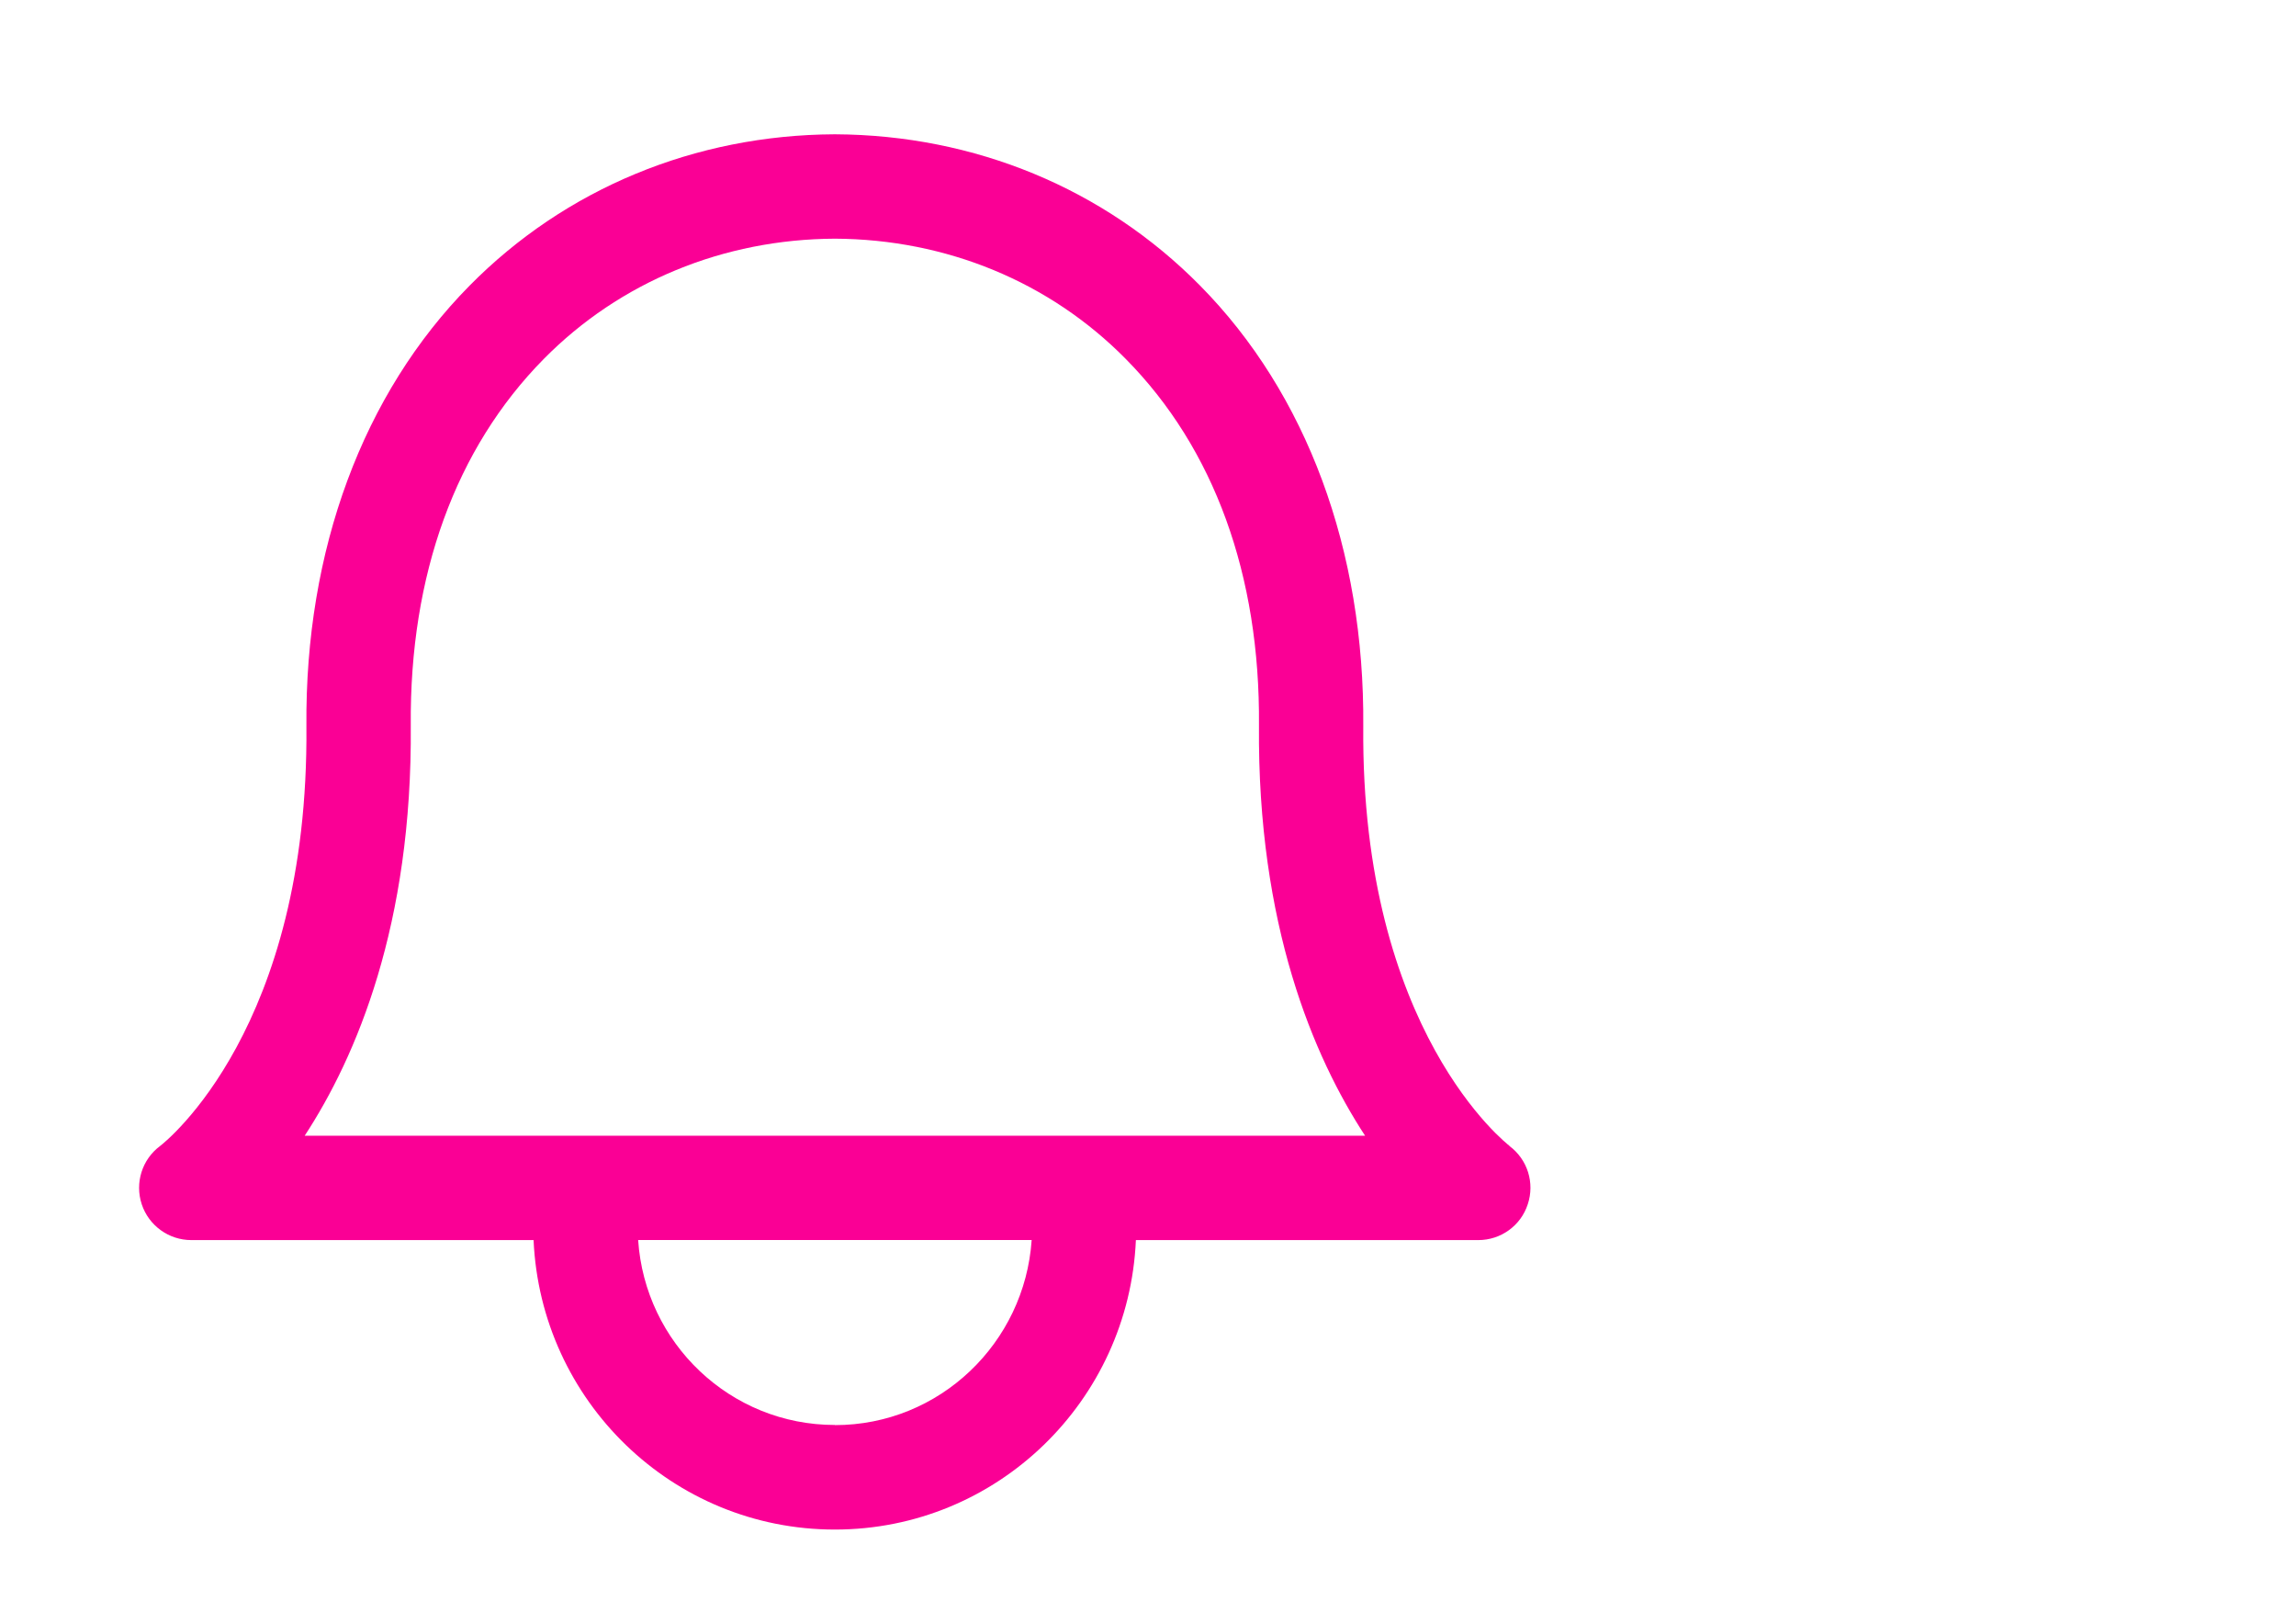
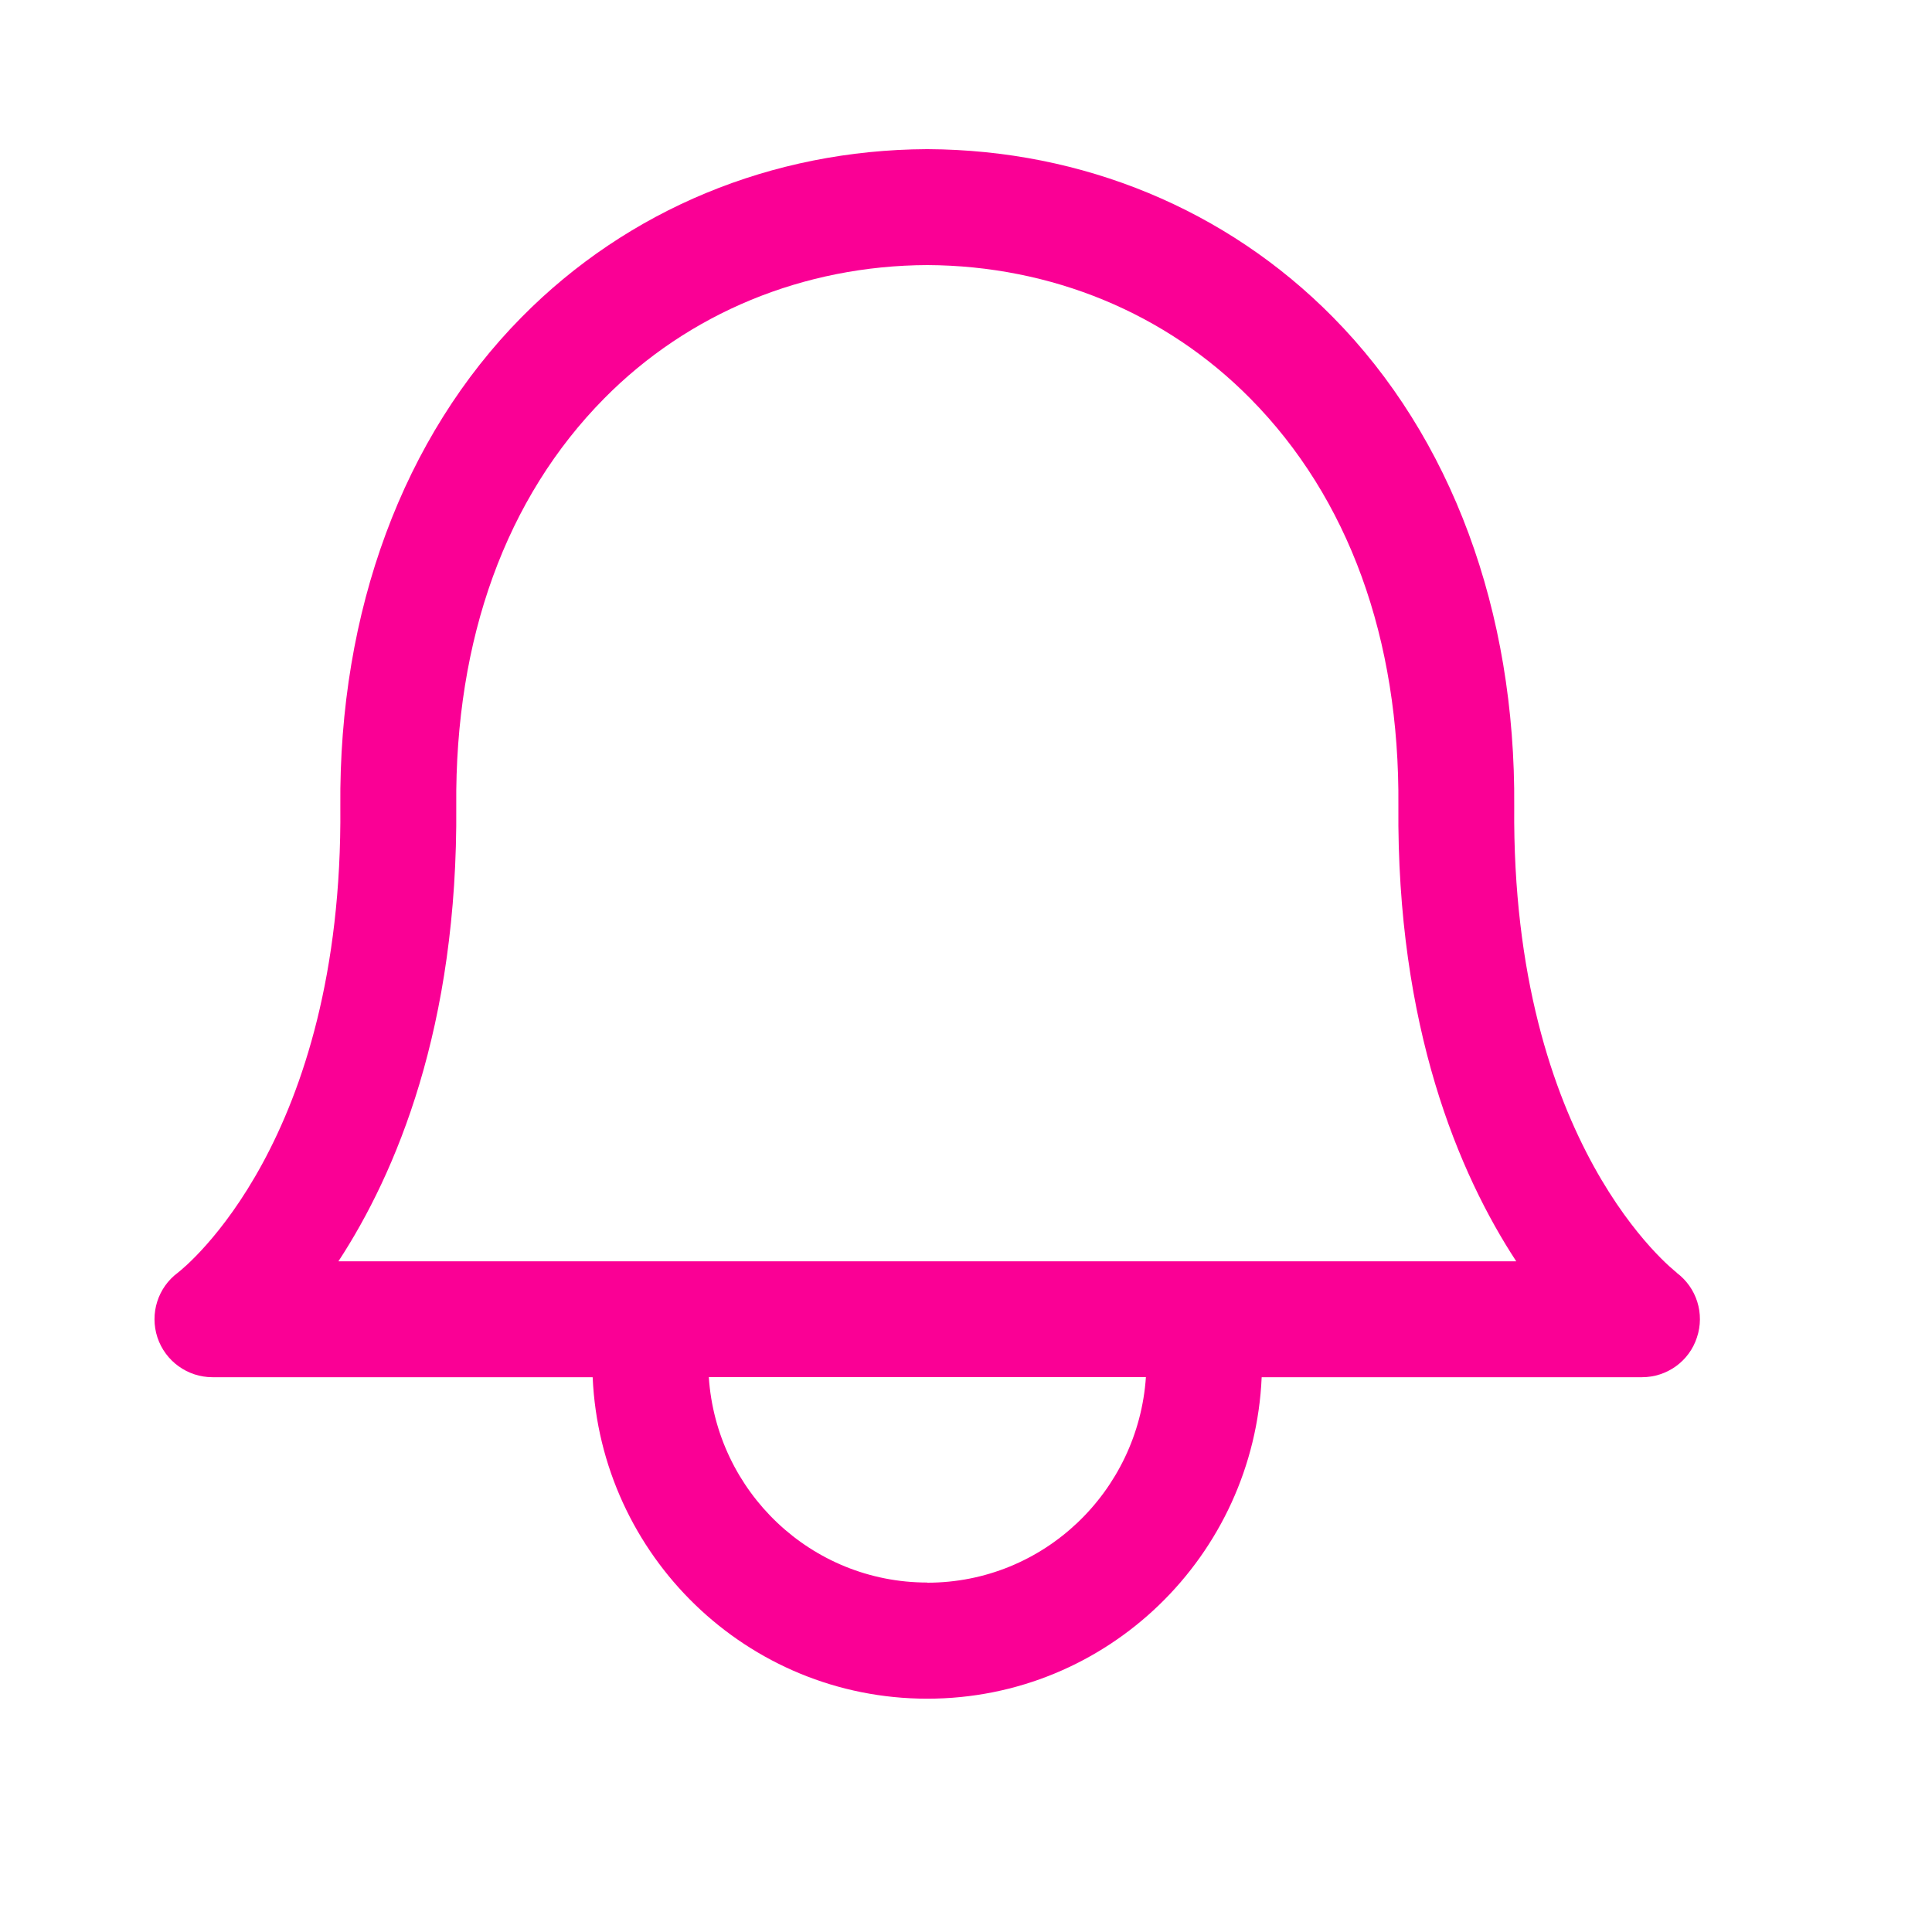
- <svg xmlns="http://www.w3.org/2000/svg" fill="#fa0095" width="33" height="23" viewBox="0 0 33 23">
+ <svg xmlns="http://www.w3.org/2000/svg" fill="#fa0095" viewBox="0 0 25 25">
  <g>
    <path d="M21.697 16.468c-.02-.016-2.14-1.64-2.103-6.03.02-2.532-.812-4.782-2.347-6.335C15.872 2.71 14.01 1.94 12.005 1.93h-.013c-2.004.01-3.866.78-5.242 2.174-1.534 1.553-2.368 3.802-2.346 6.334.037 4.33-2.02 5.967-2.102 6.03-.26.193-.366.53-.265.838.102.308.39.515.712.515h4.92c.102 2.31 1.997 4.16 4.33 4.16s4.226-1.85 4.327-4.16h4.922c.322 0 .61-.206.71-.514.103-.307-.003-.645-.263-.838zM12 20.478c-1.505 0-2.73-1.177-2.828-2.658h5.656c-.1 1.48-1.323 2.66-2.828 2.66zM4.38 16.32c.74-1.132 1.548-3.028 1.524-5.896-.018-2.16.644-3.982 1.913-5.267C8.91 4.05 10.397 3.437 12 3.43c1.603.008 3.087.62 4.18 1.728 1.27 1.285 1.933 3.106 1.915 5.267-.024 2.868.785 4.765 1.525 5.896H4.38z" />
  </g>
</svg>
